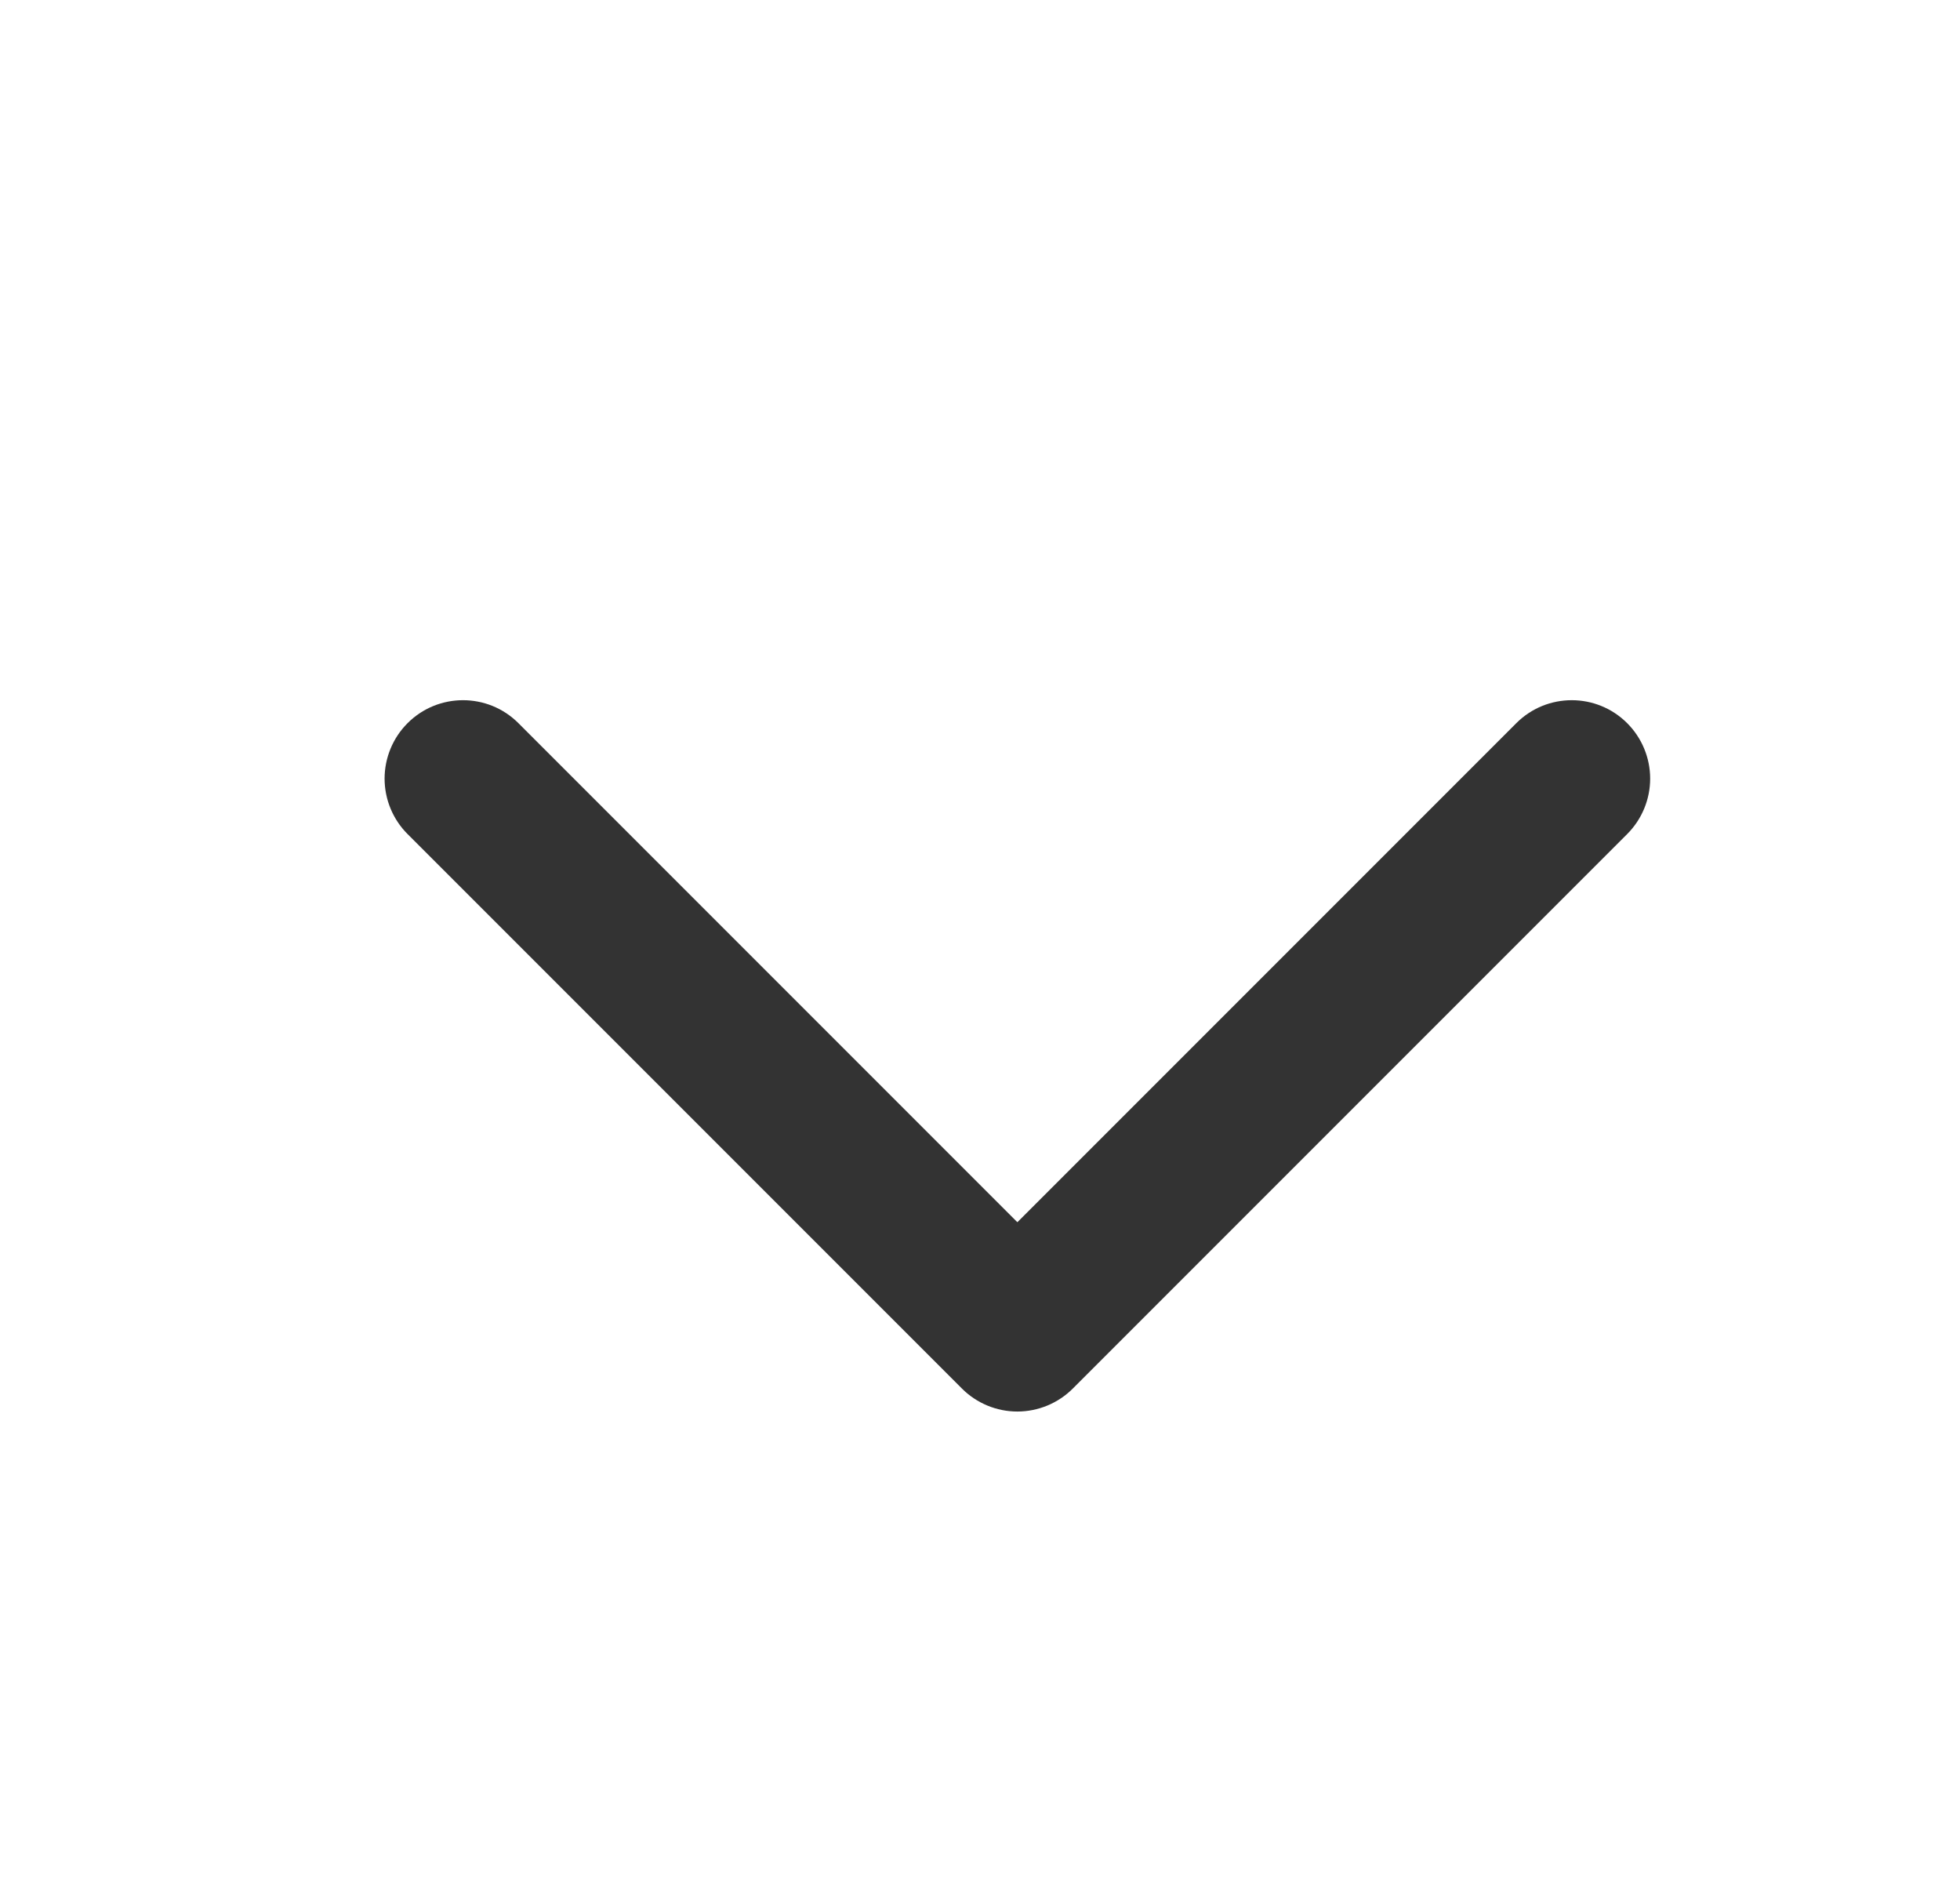
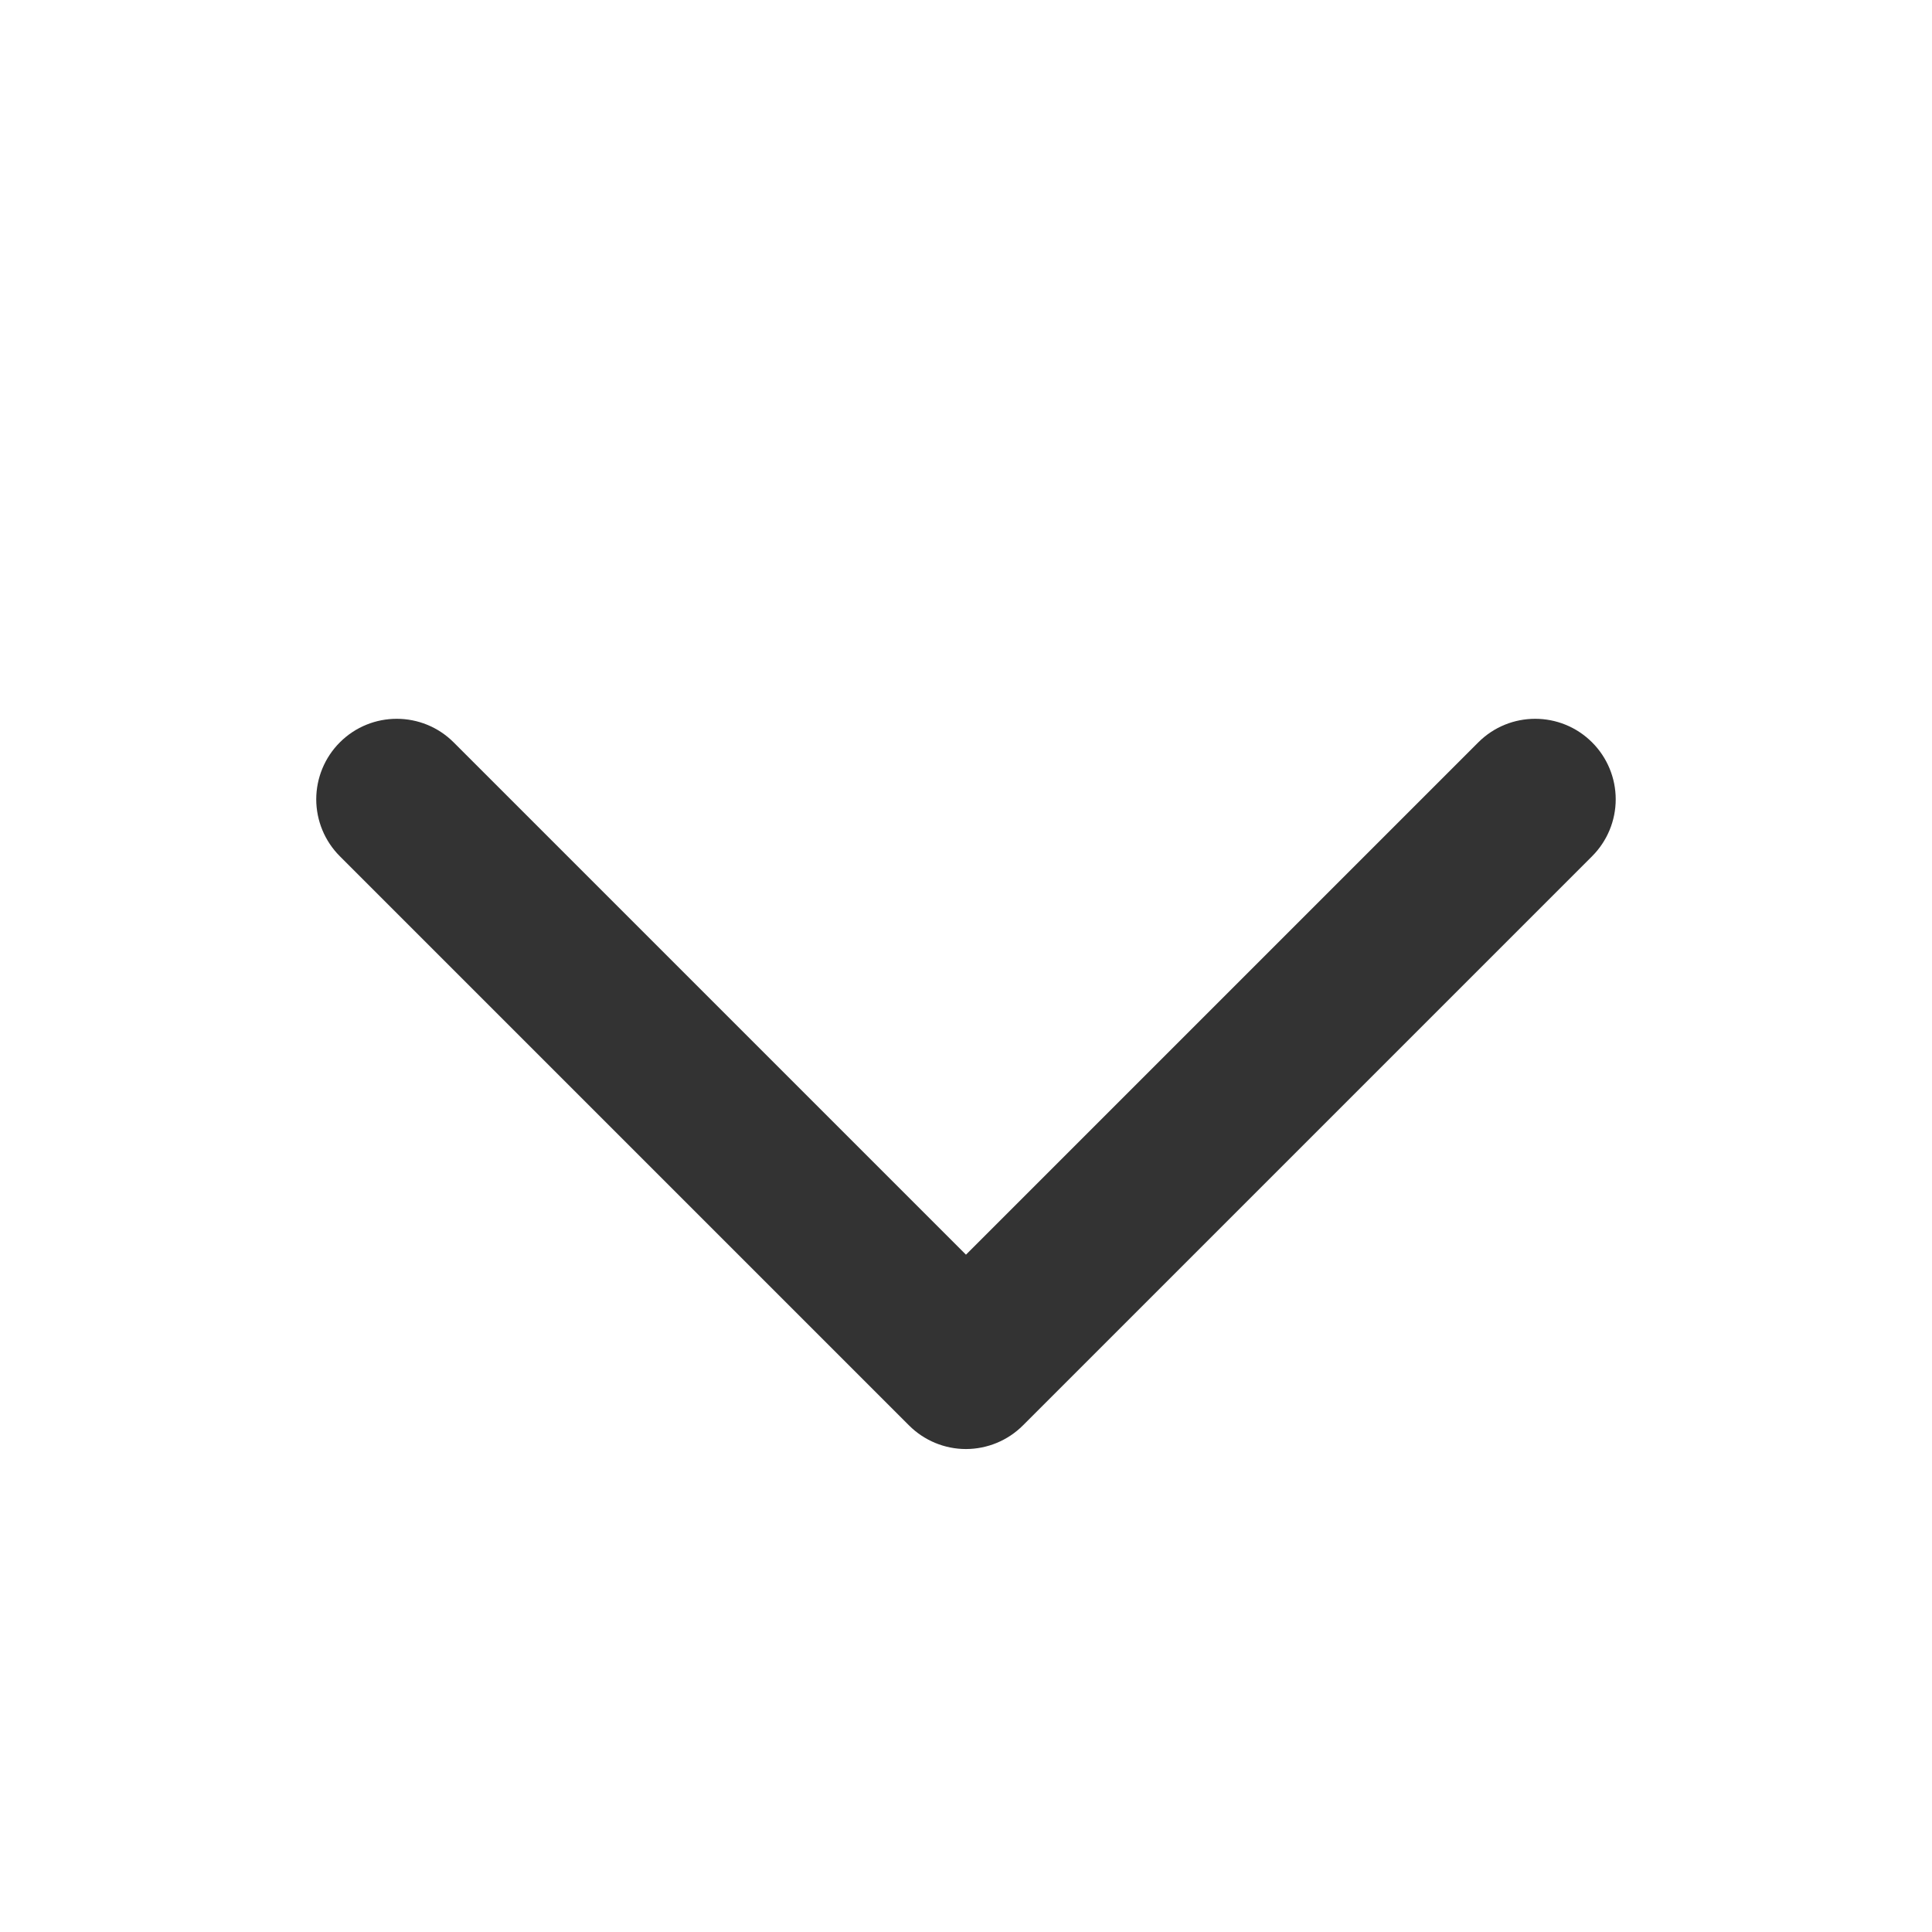
- <svg xmlns="http://www.w3.org/2000/svg" width="25px" height="24px" version="1.1" xml:space="preserve" style="fill-rule:evenodd;clip-rule:evenodd;stroke-linejoin:round;stroke-miterlimit:1.414;">
-   <g transform="matrix(1,0,0,1,-530,-272)">
-     <g id="basic.regular.chevronDown" transform="matrix(0.800768,0,0,0.984948,530.977,272)">
+ <svg xmlns="http://www.w3.org/2000/svg" width="24px" height="24px" version="1.1" xml:space="preserve" style="fill-rule:evenodd;clip-rule:evenodd;stroke-linejoin:round;stroke-miterlimit:1.414;">
+   <g transform="matrix(1,0,0,1,-531,-272)">
+     <g id="basic.regular.chevronDown" transform="matrix(0.800768,0,0,0.984948,531,272)">
      <rect x="0" y="0" width="29.971" height="24.367" style="fill:none;" />
      <g transform="matrix(0.80276,0.652648,-0.80276,0.652648,159.482,-119.796)">
        <path d="M15,182.9C15.292,182.9 15.572,183.016 15.778,183.222C15.984,183.428 16.1,183.708 16.1,184C16.1,186.486 16.1,192.514 16.1,195C16.1,195.292 15.984,195.571 15.778,195.778C15.572,195.984 15.292,196.1 15,196.1C12.514,196.1 6.486,196.1 4,196.1C3.708,196.1 3.429,195.984 3.222,195.778C3.016,195.571 2.9,195.292 2.9,195C2.9,194.392 3.393,193.9 4,193.9C6.786,193.9 13.9,193.9 13.9,193.9C13.9,193.9 13.9,186.786 13.9,184C13.9,183.392 14.393,182.9 15,182.9C15,182.9 15,182.9 15,182.9Z" style="fill:rgb(51,51,51);fill-rule:nonzero;" />
      </g>
    </g>
  </g>
</svg>
